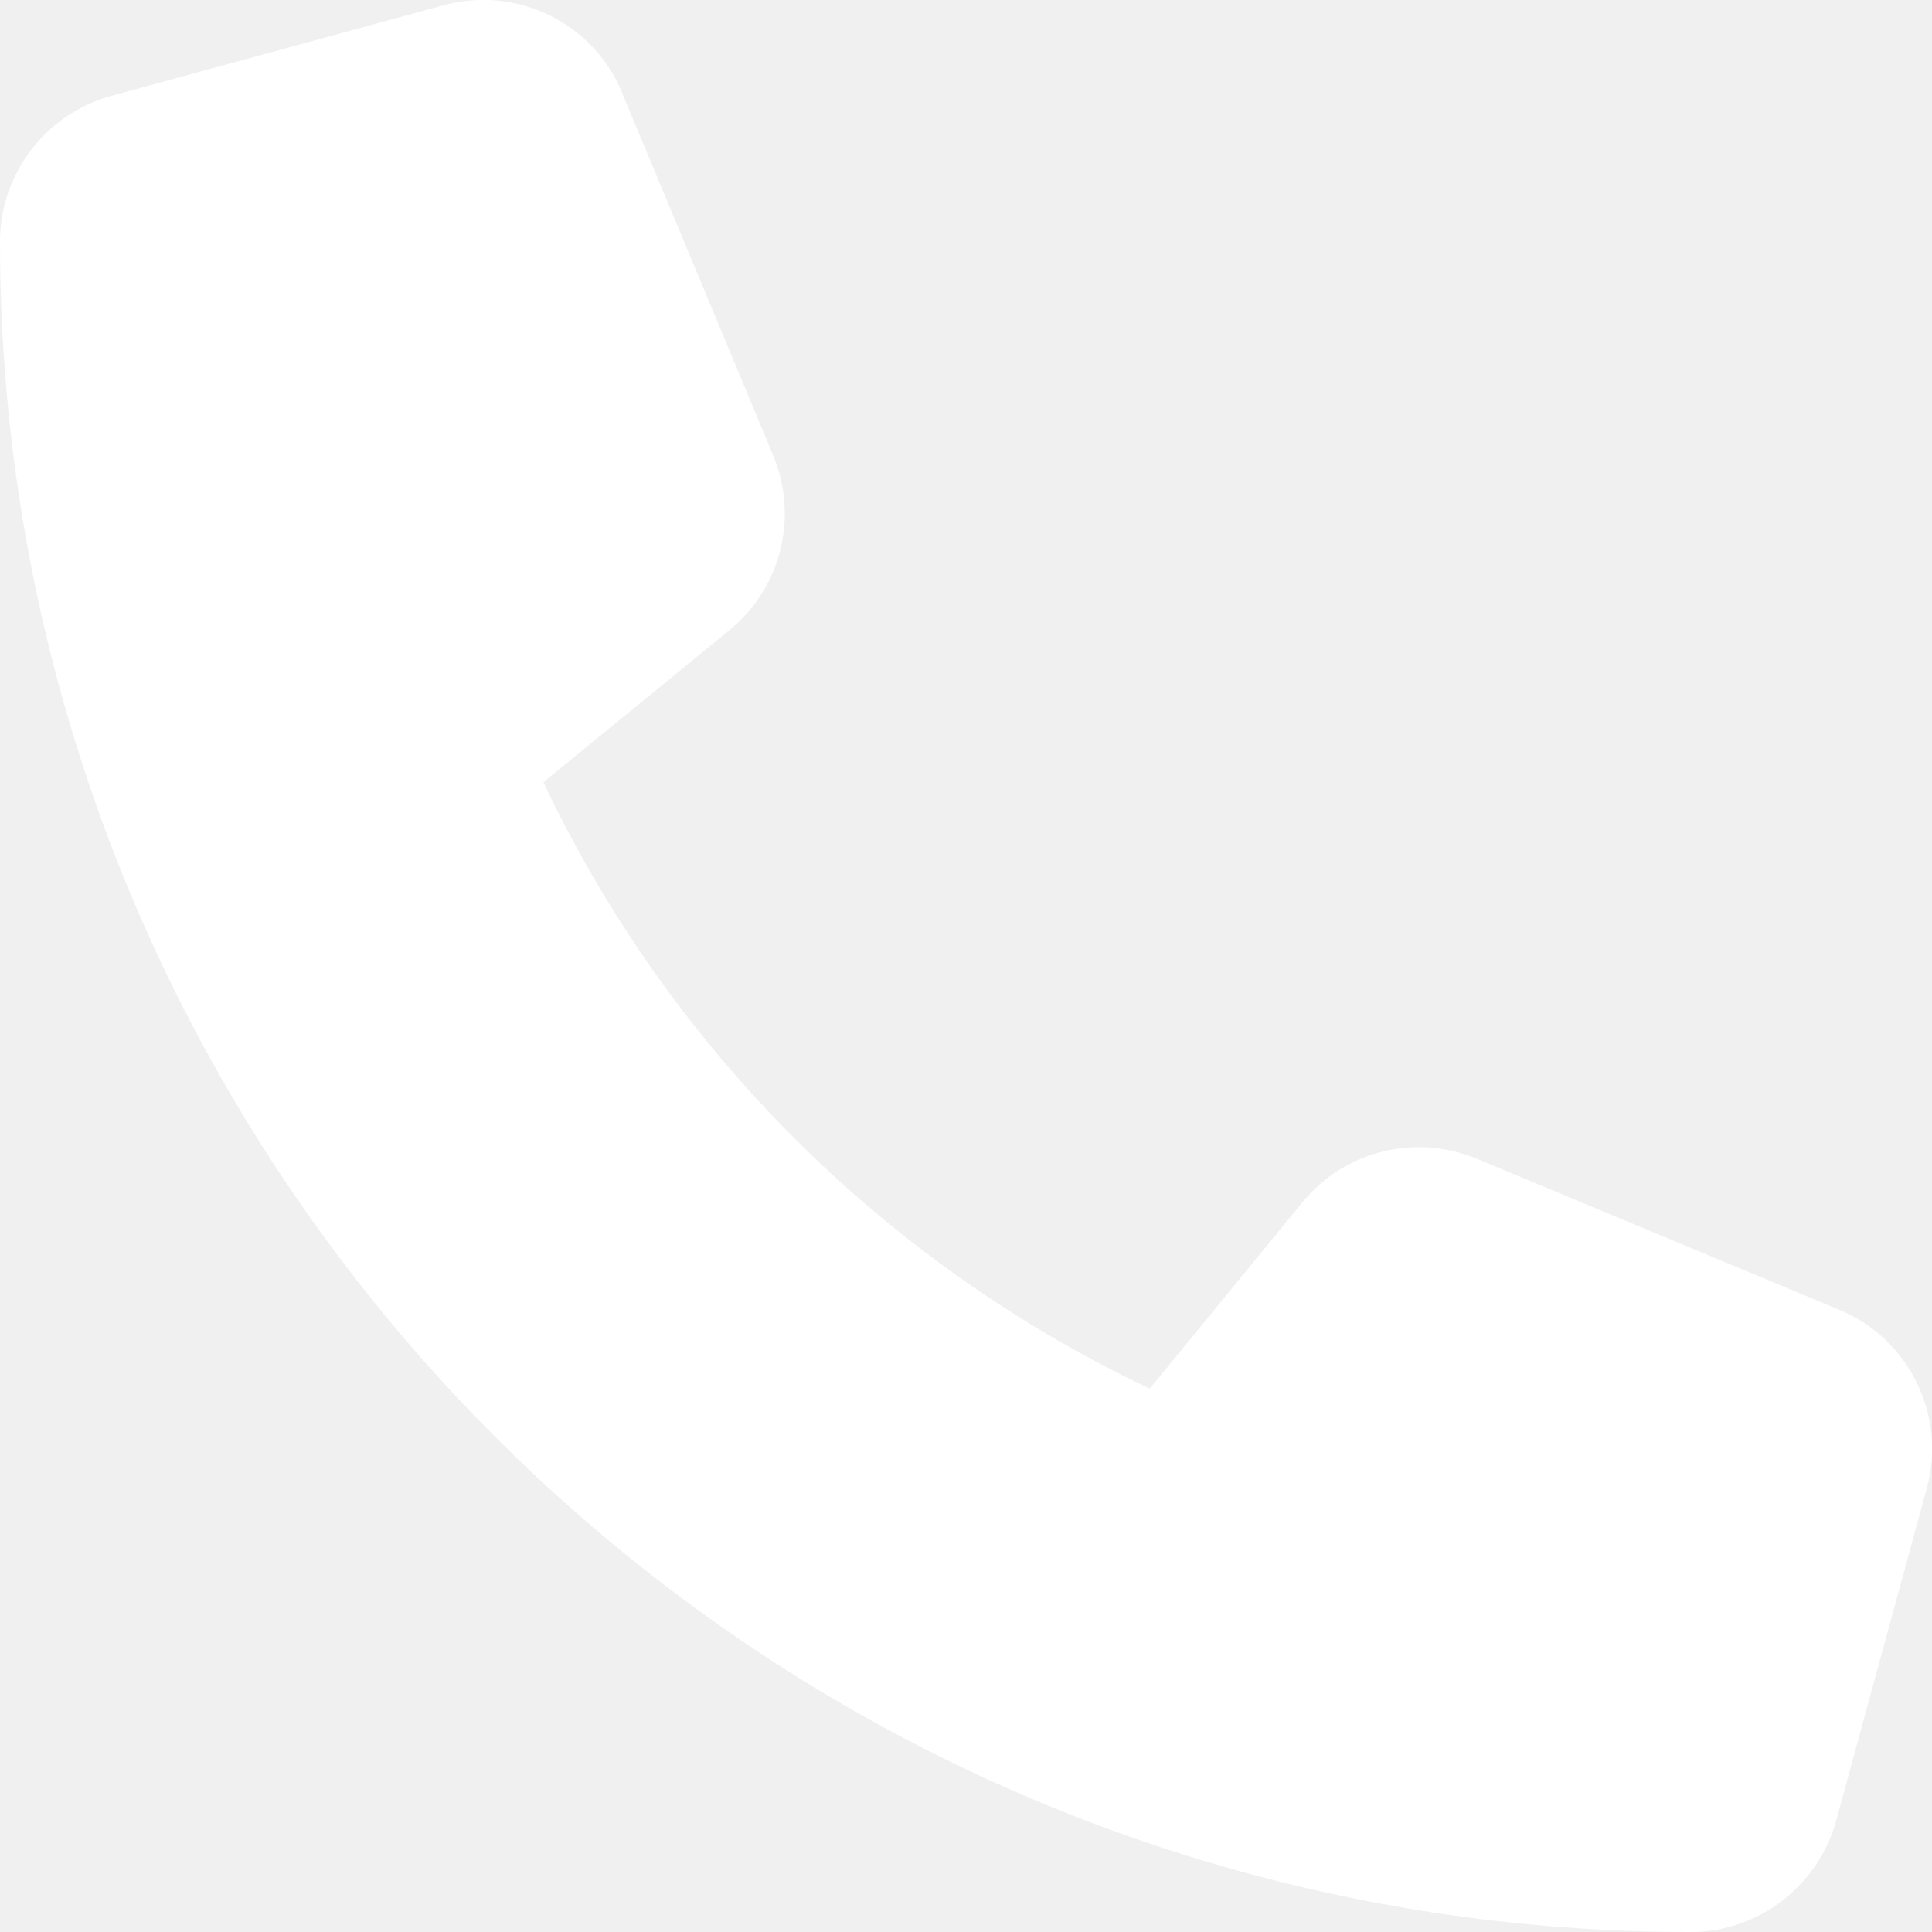
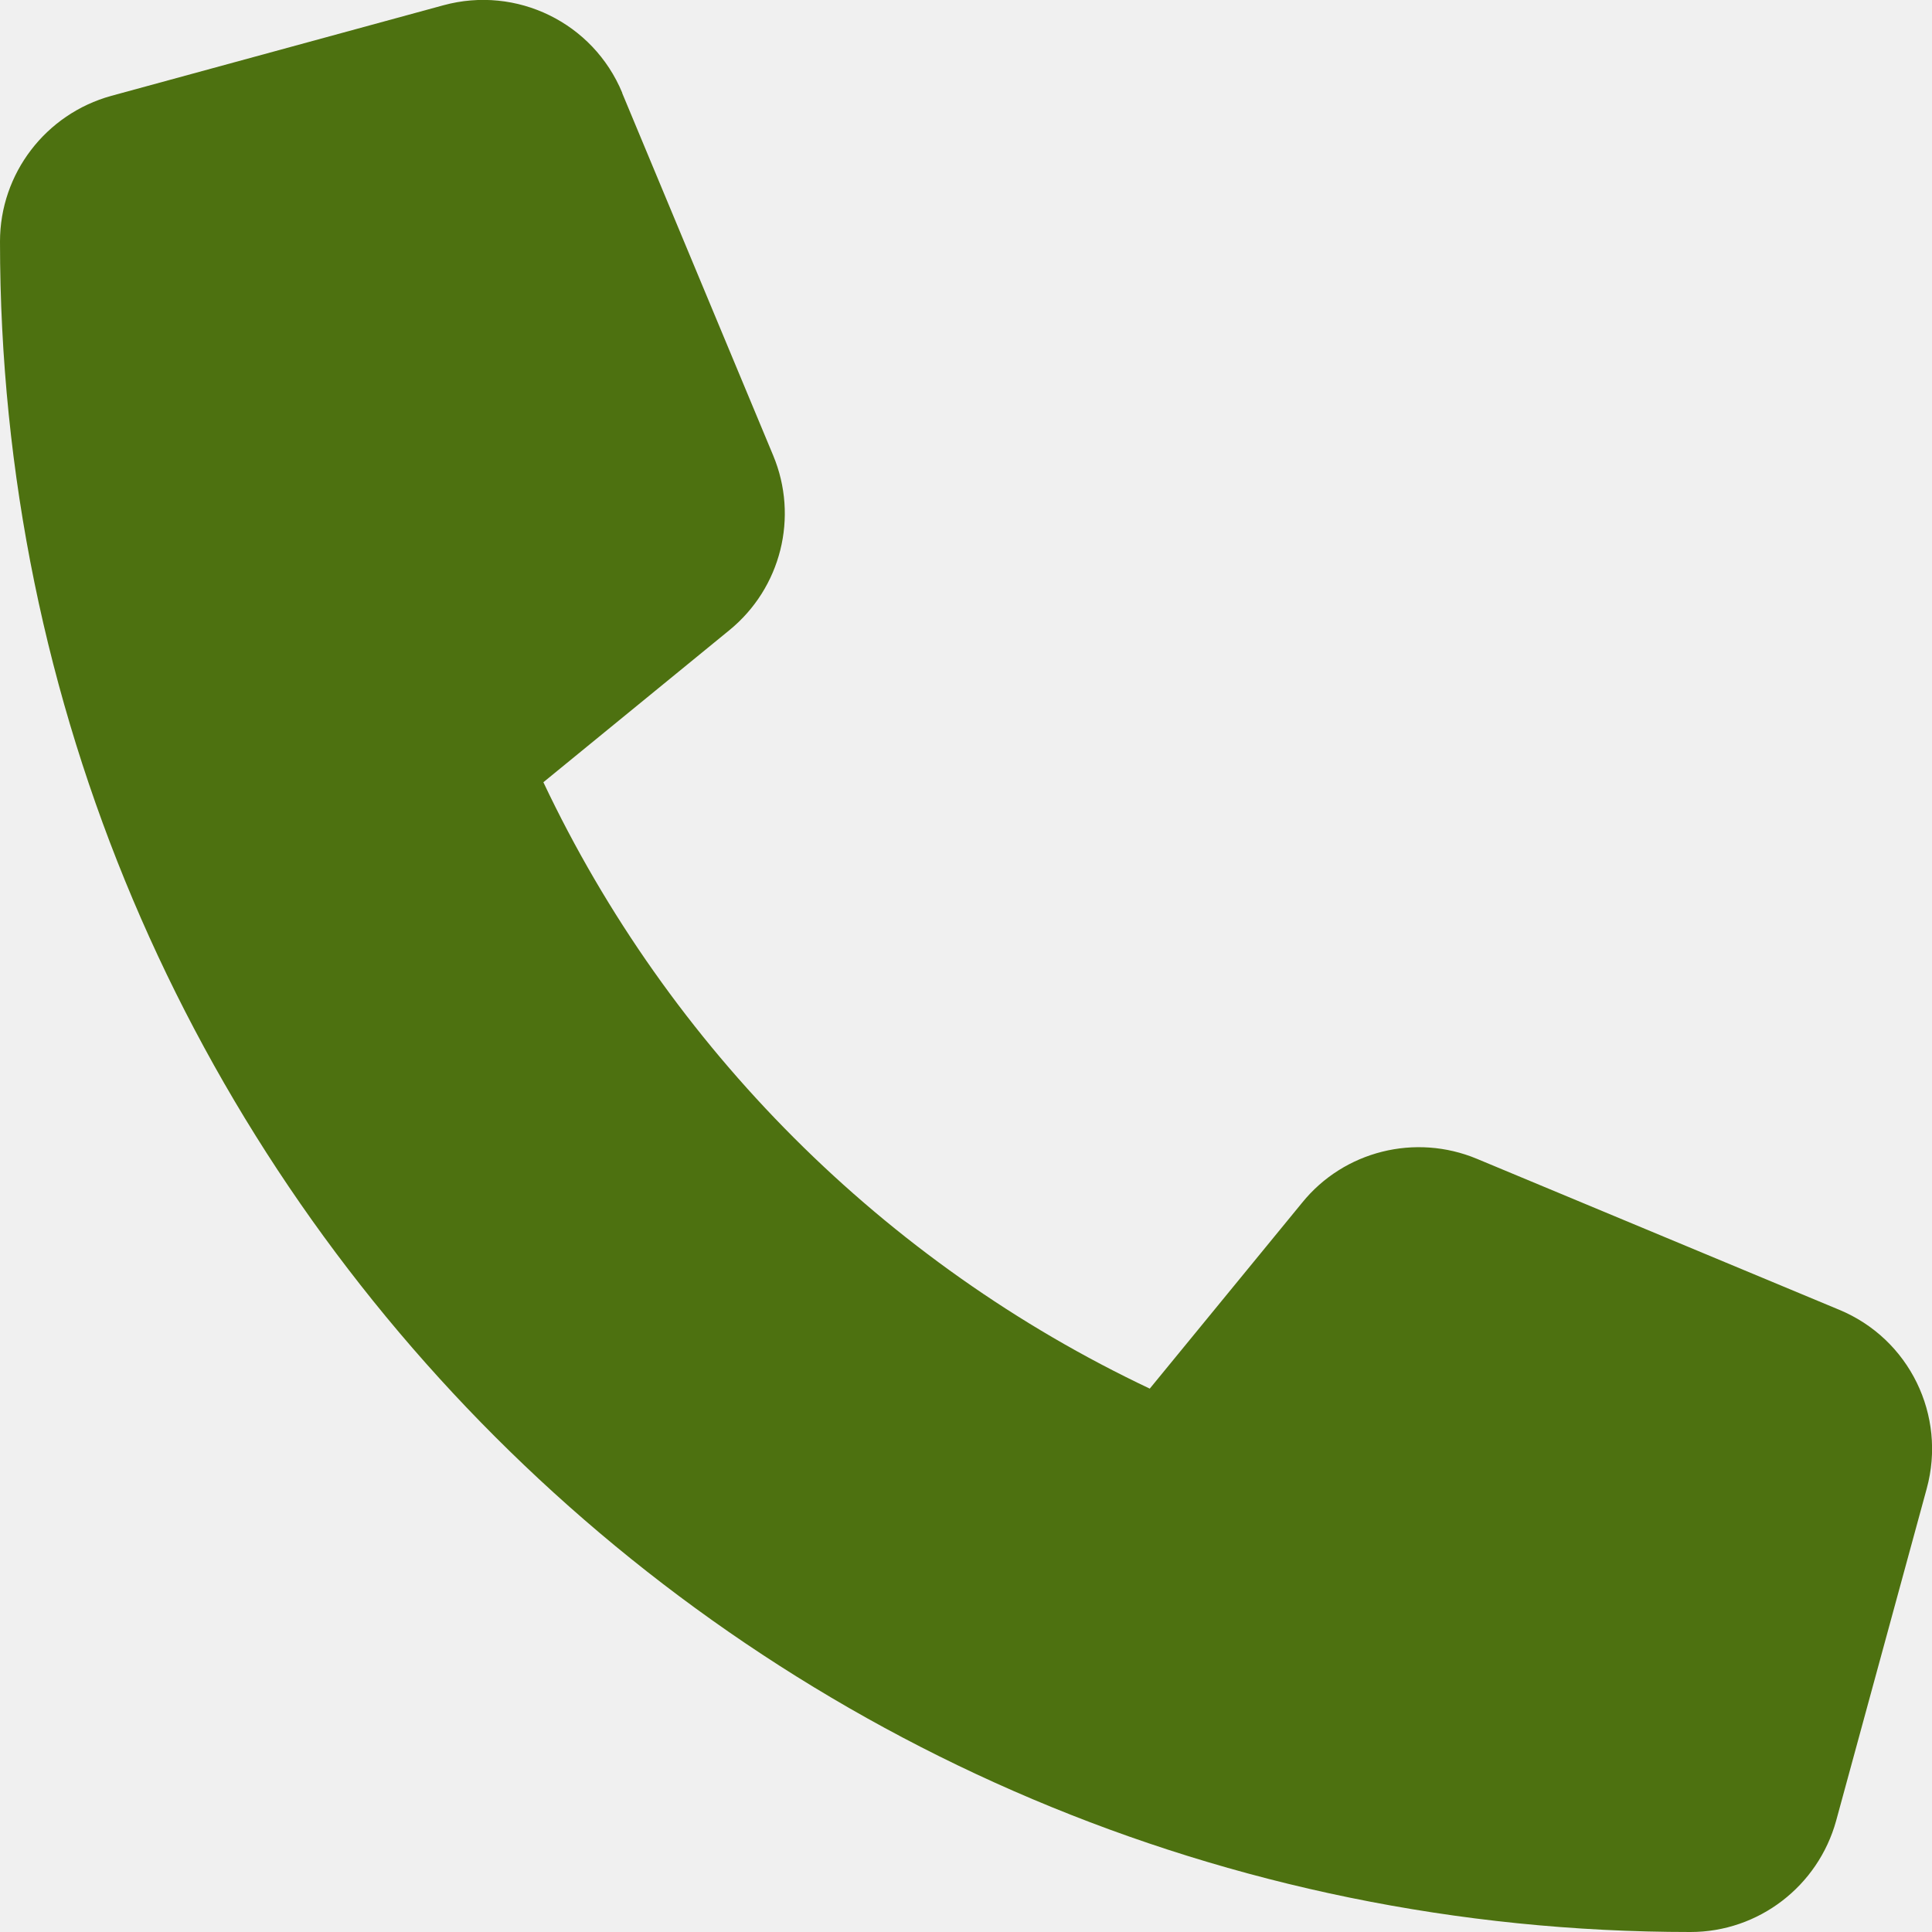
<svg xmlns="http://www.w3.org/2000/svg" viewBox="0 0 512 512">
-   <path fill="white" d="M164.9 24.6c-7.7-18.6-28-28.5-47.4-23.2l-88 24C12.1 30.2 0 46 0 64C0 311.4 200.6 512 448 512c18 0 33.8-12.1 38.6-29.5l24-88c5.3-19.4-4.6-39.7-23.2-47.4l-96-40c-16.3-6.8-35.2-2.1-46.3 11.6L304.7 368C234.3 334.7 177.3 277.7 144 207.3L193.3 167c13.7-11.2 18.4-30 11.6-46.3l-40-96z" />
+   <path fill="#4d7110" d="M164.9 24.6c-7.7-18.6-28-28.5-47.4-23.2l-88 24C12.1 30.2 0 46 0 64C0 311.4 200.6 512 448 512c18 0 33.8-12.1 38.6-29.5l24-88c5.3-19.4-4.6-39.7-23.2-47.4l-96-40c-16.3-6.8-35.2-2.1-46.3 11.6L304.7 368C234.3 334.7 177.3 277.7 144 207.3L193.3 167c13.7-11.2 18.4-30 11.6-46.3l-40-96z" />
</svg>
